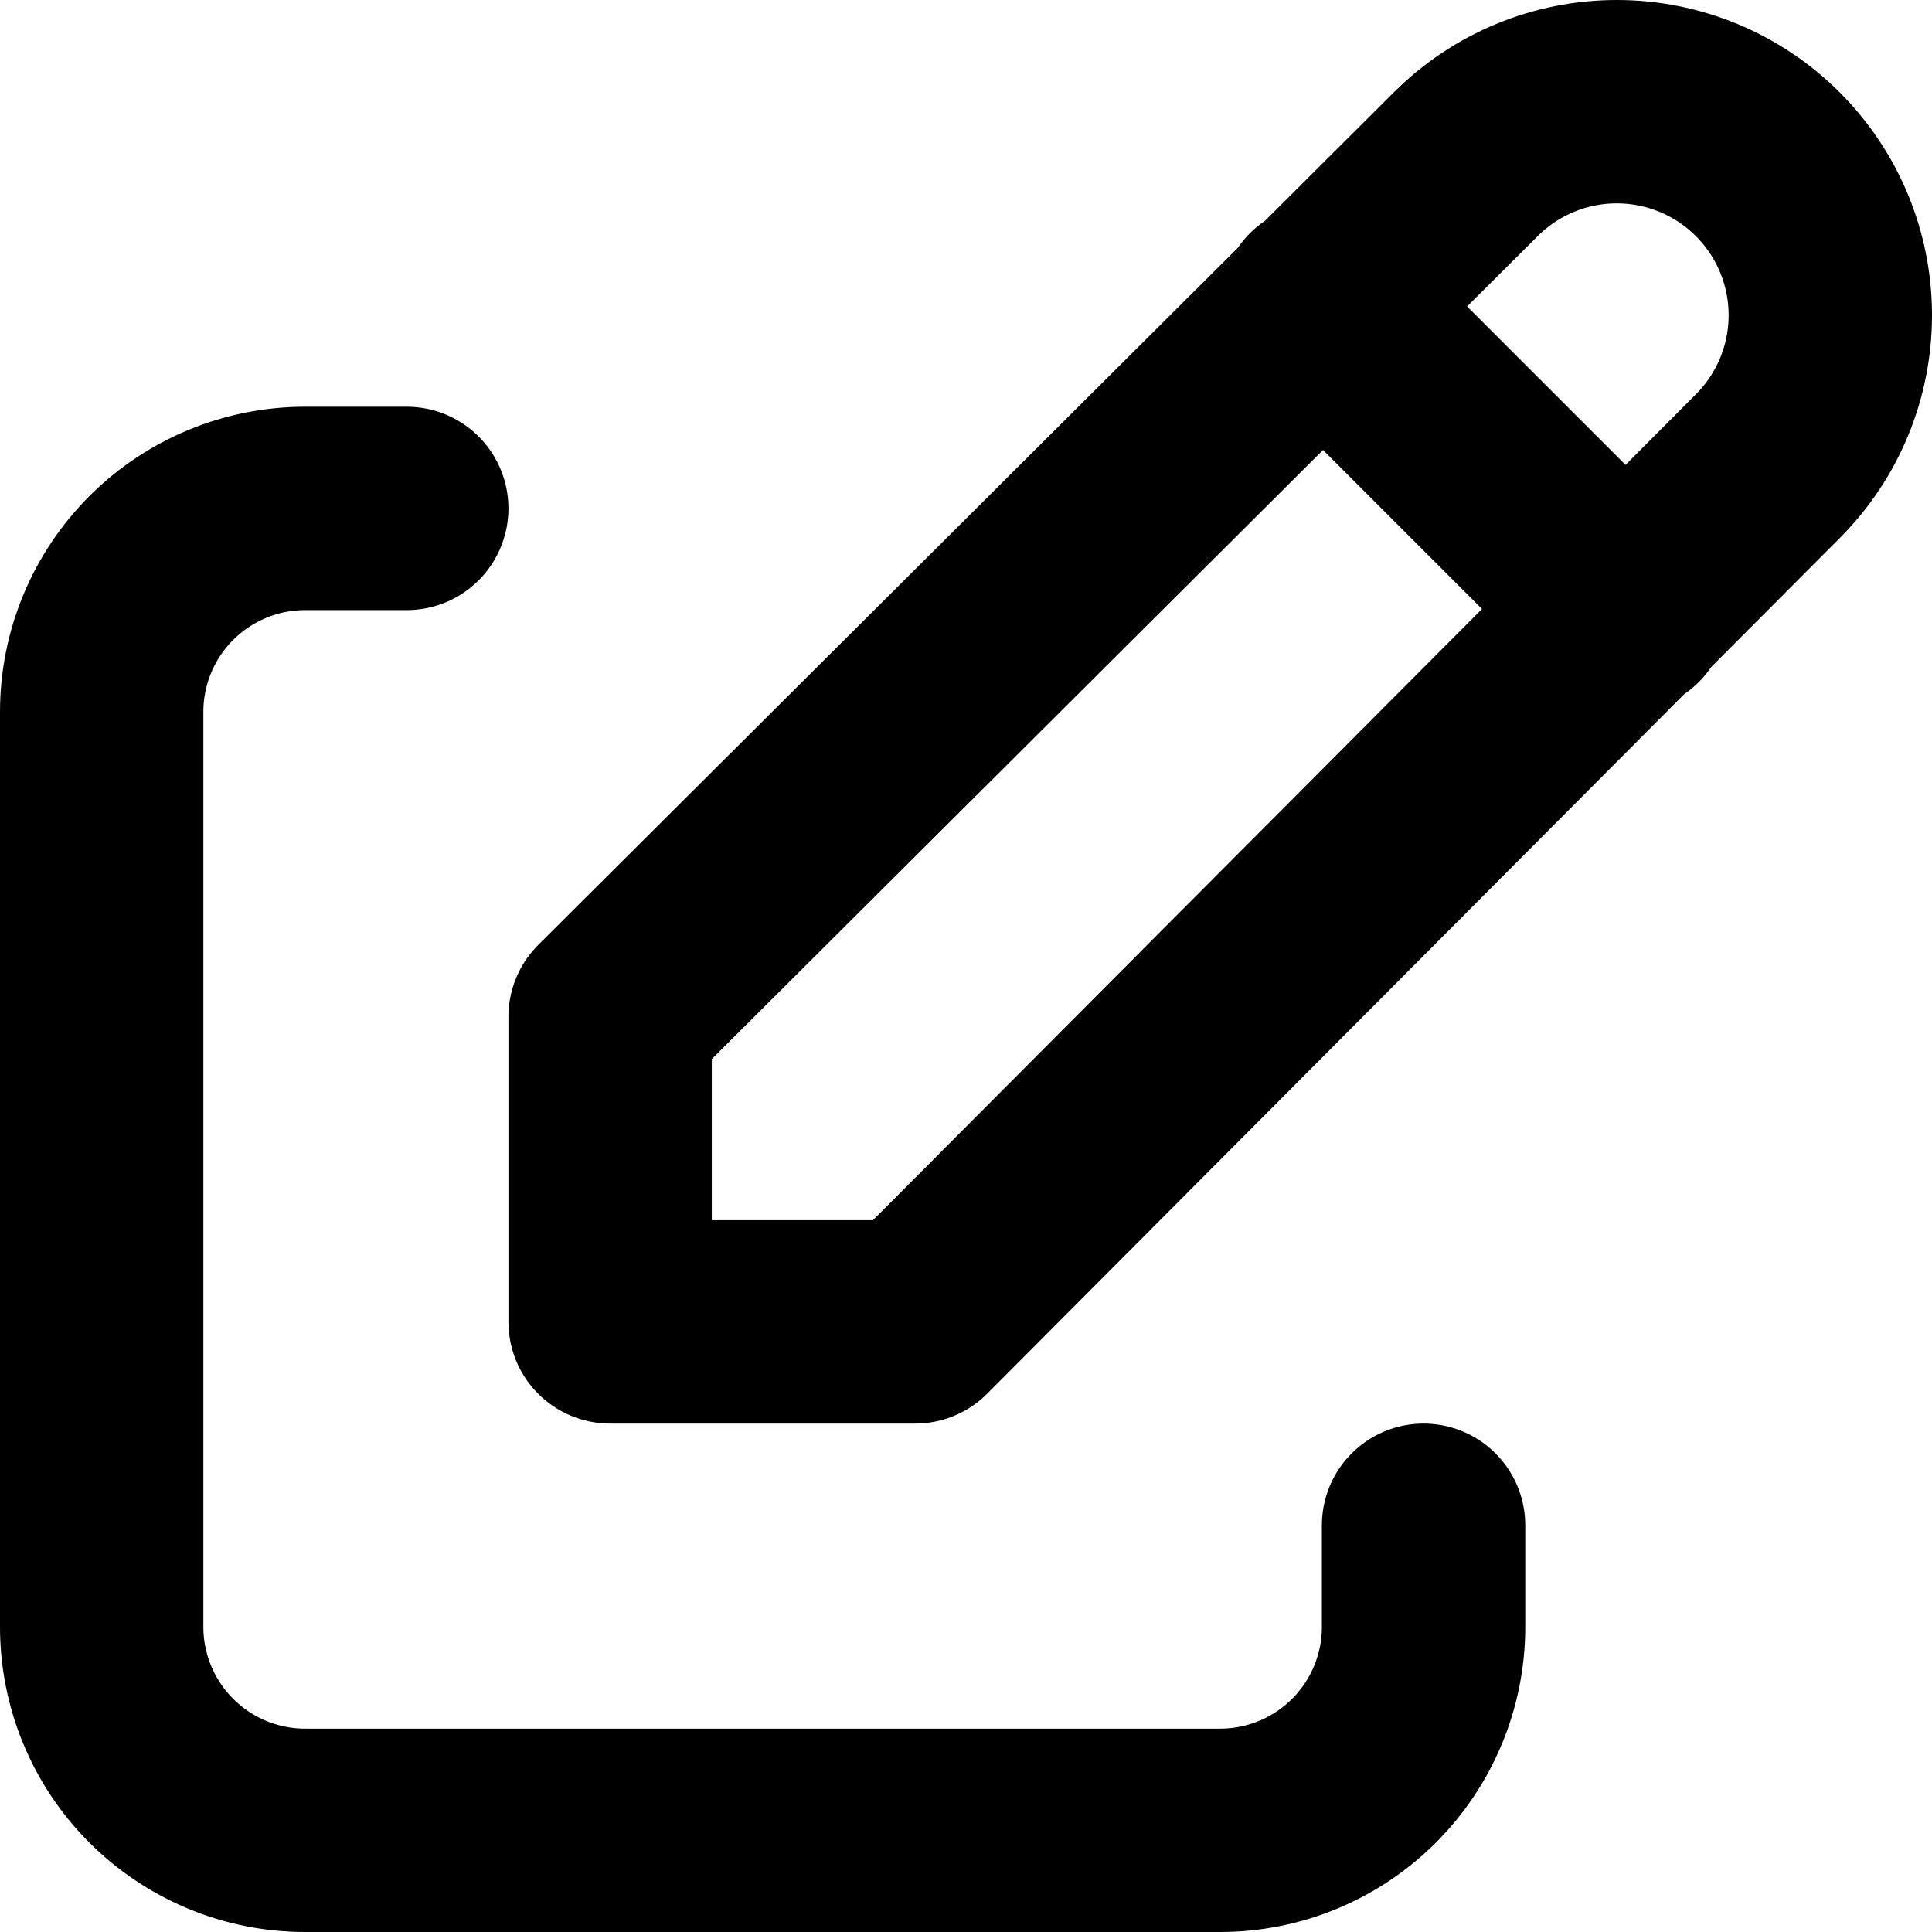
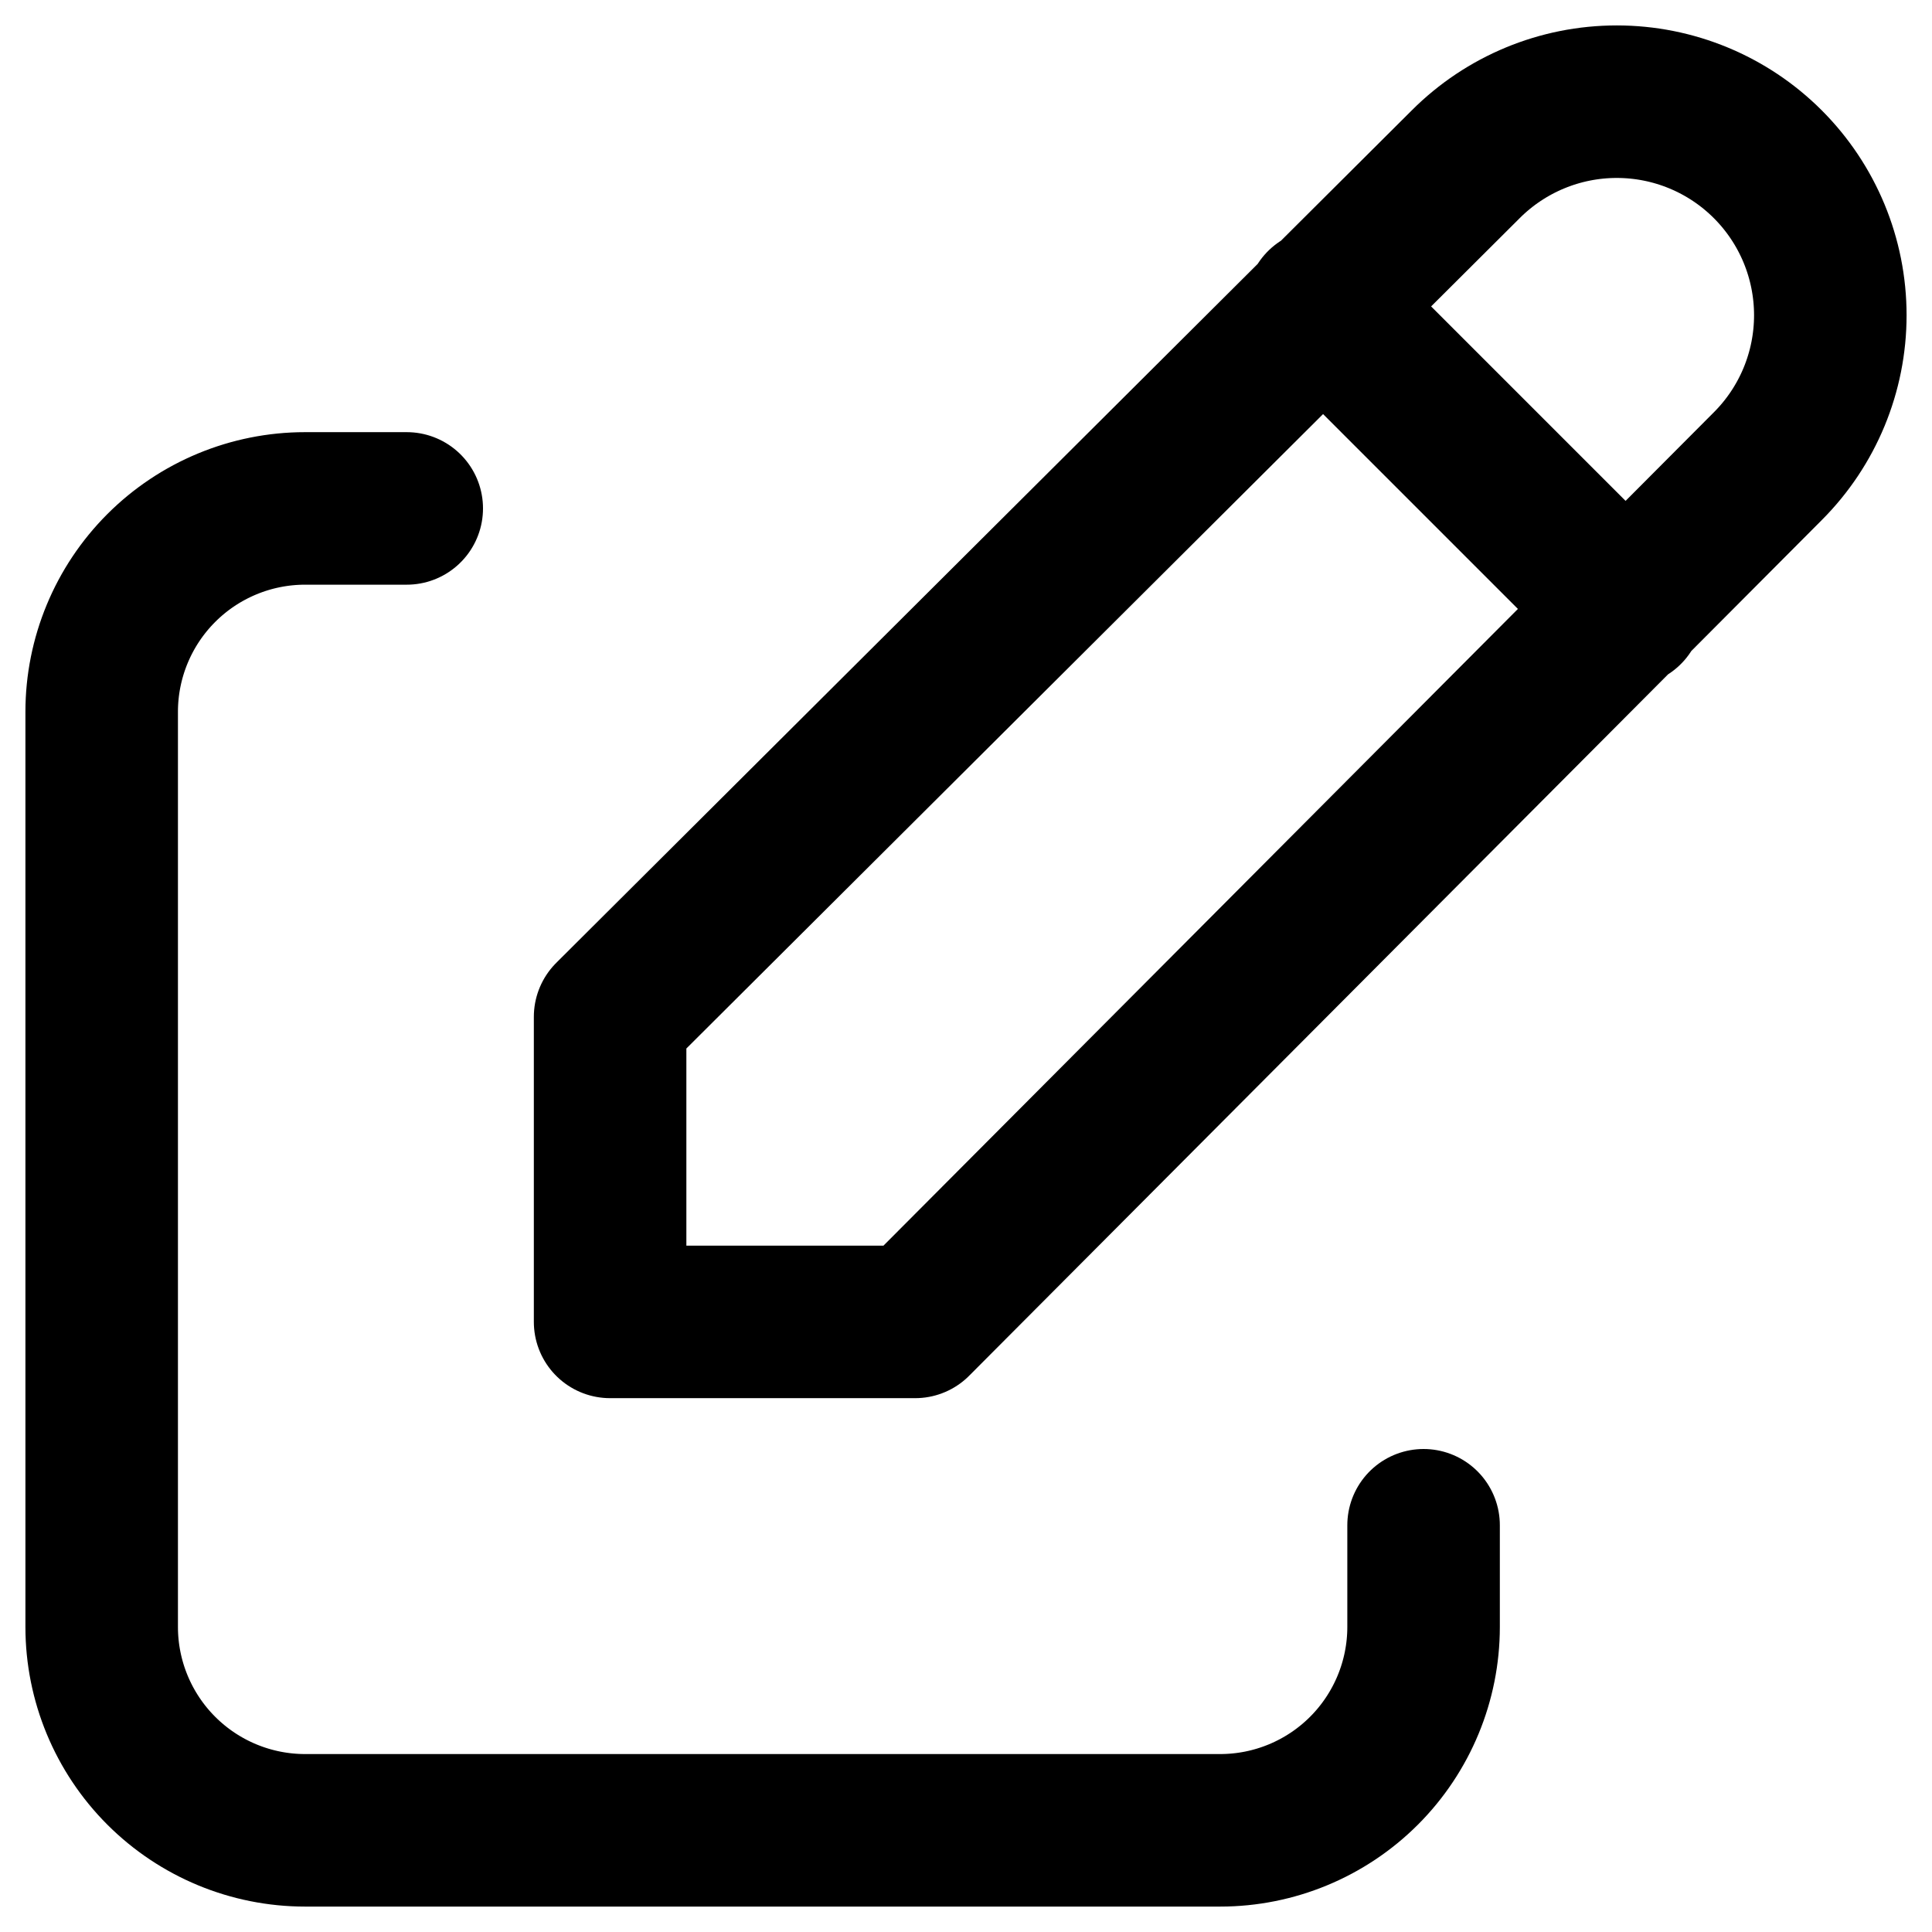
<svg xmlns="http://www.w3.org/2000/svg" width="19" height="19" viewBox="0 0 19 19" fill="none">
-   <path d="M4 5H3C2.47 5 1.961 5.211 1.586 5.586C1.211 5.961 1 6.47 1 7V16C1 16.53 1.211 17.039 1.586 17.414C1.961 17.789 2.47 18 3 18H12C12.53 18 13.039 17.789 13.414 17.414C13.789 17.039 14 16.53 14 16V15M13 3L16 6M17.385 4.585C17.779 4.191 18 3.657 18 3.1C18 2.543 17.779 2.009 17.385 1.615C16.991 1.221 16.457 1 15.9 1C15.343 1 14.809 1.221 14.415 1.615L6 10V13H9L17.385 4.585Z" stroke="black" stroke-width="2" stroke-linecap="round" stroke-linejoin="round" />
+   <path d="M4 5H3C2.47 5 1.961 5.211 1.586 5.586C1.211 5.961 1 6.47 1 7V16C1 16.53 1.211 17.039 1.586 17.414C1.961 17.789 2.47 18 3 18H12C12.53 18 13.039 17.789 13.414 17.414C13.789 17.039 14 16.53 14 16V15M13 3L16 6M17.385 4.585C17.779 4.191 18 3.657 18 3.1C18 2.543 17.779 2.009 17.385 1.615C16.991 1.221 16.457 1 15.9 1C15.343 1 14.809 1.221 14.415 1.615L6 10V13H9L17.385 4.585Z" stroke="black" stroke-width="1.5" stroke-linecap="round" stroke-linejoin="round" />
</svg>
